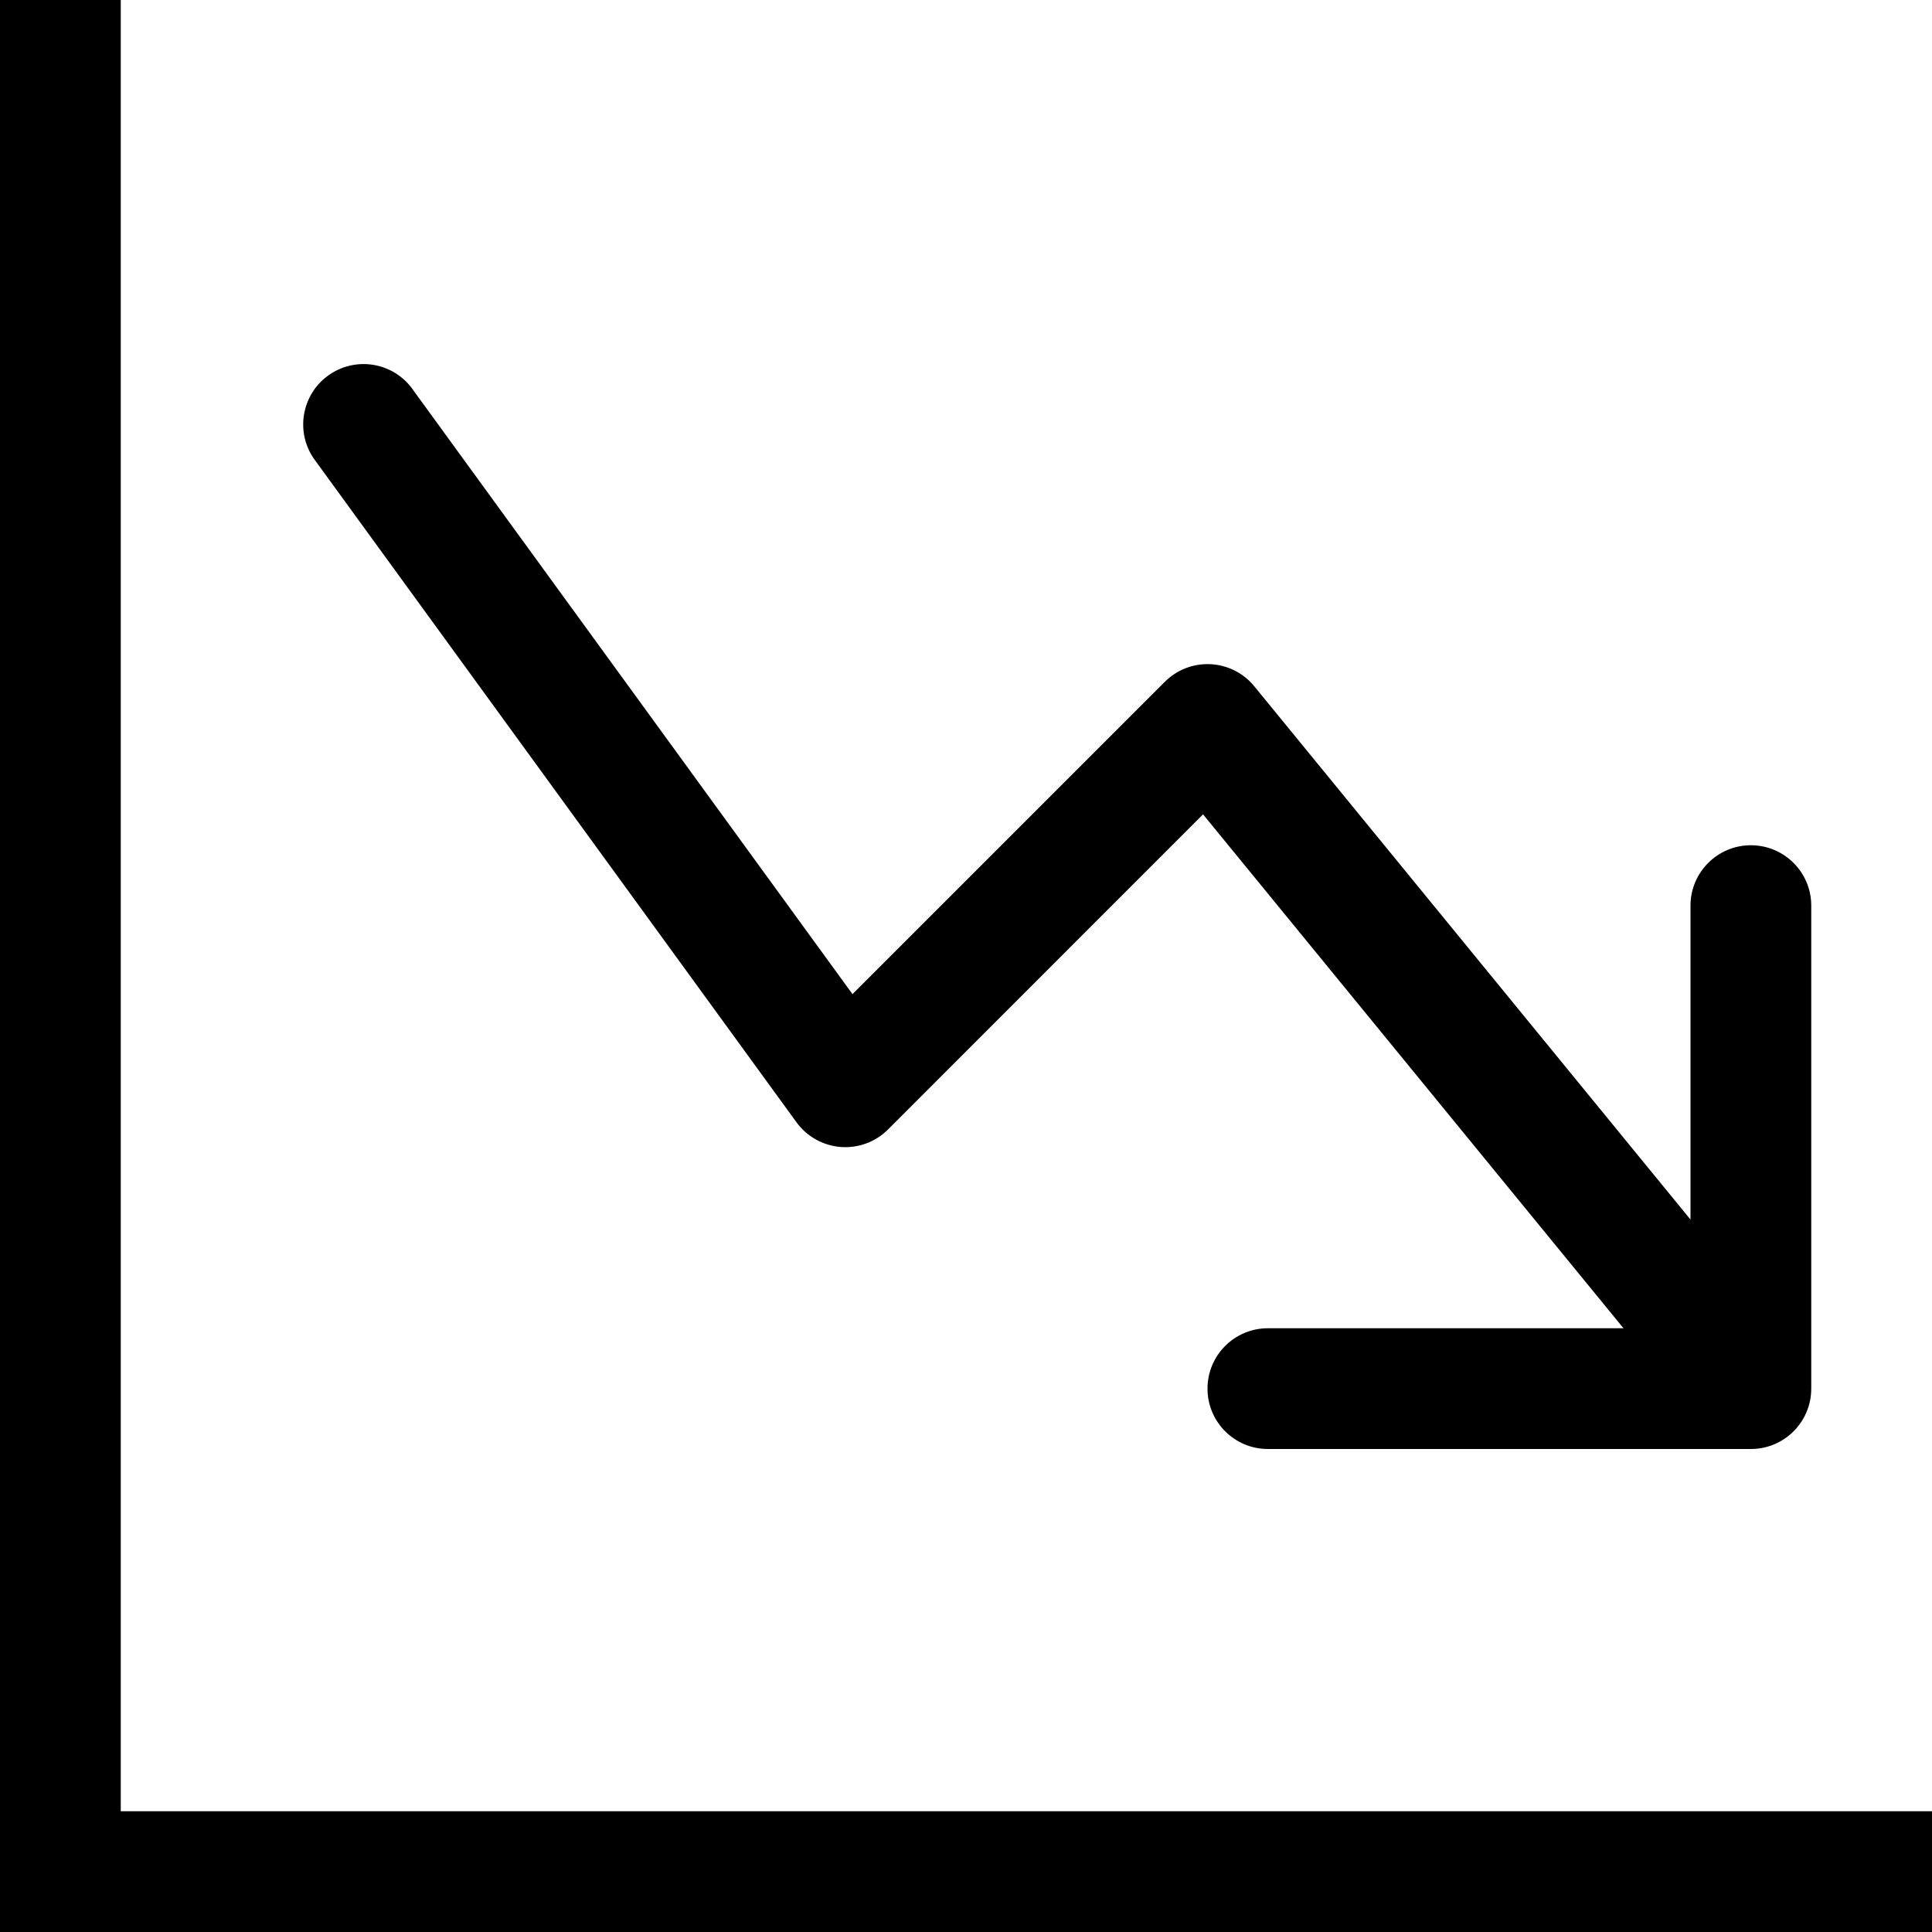
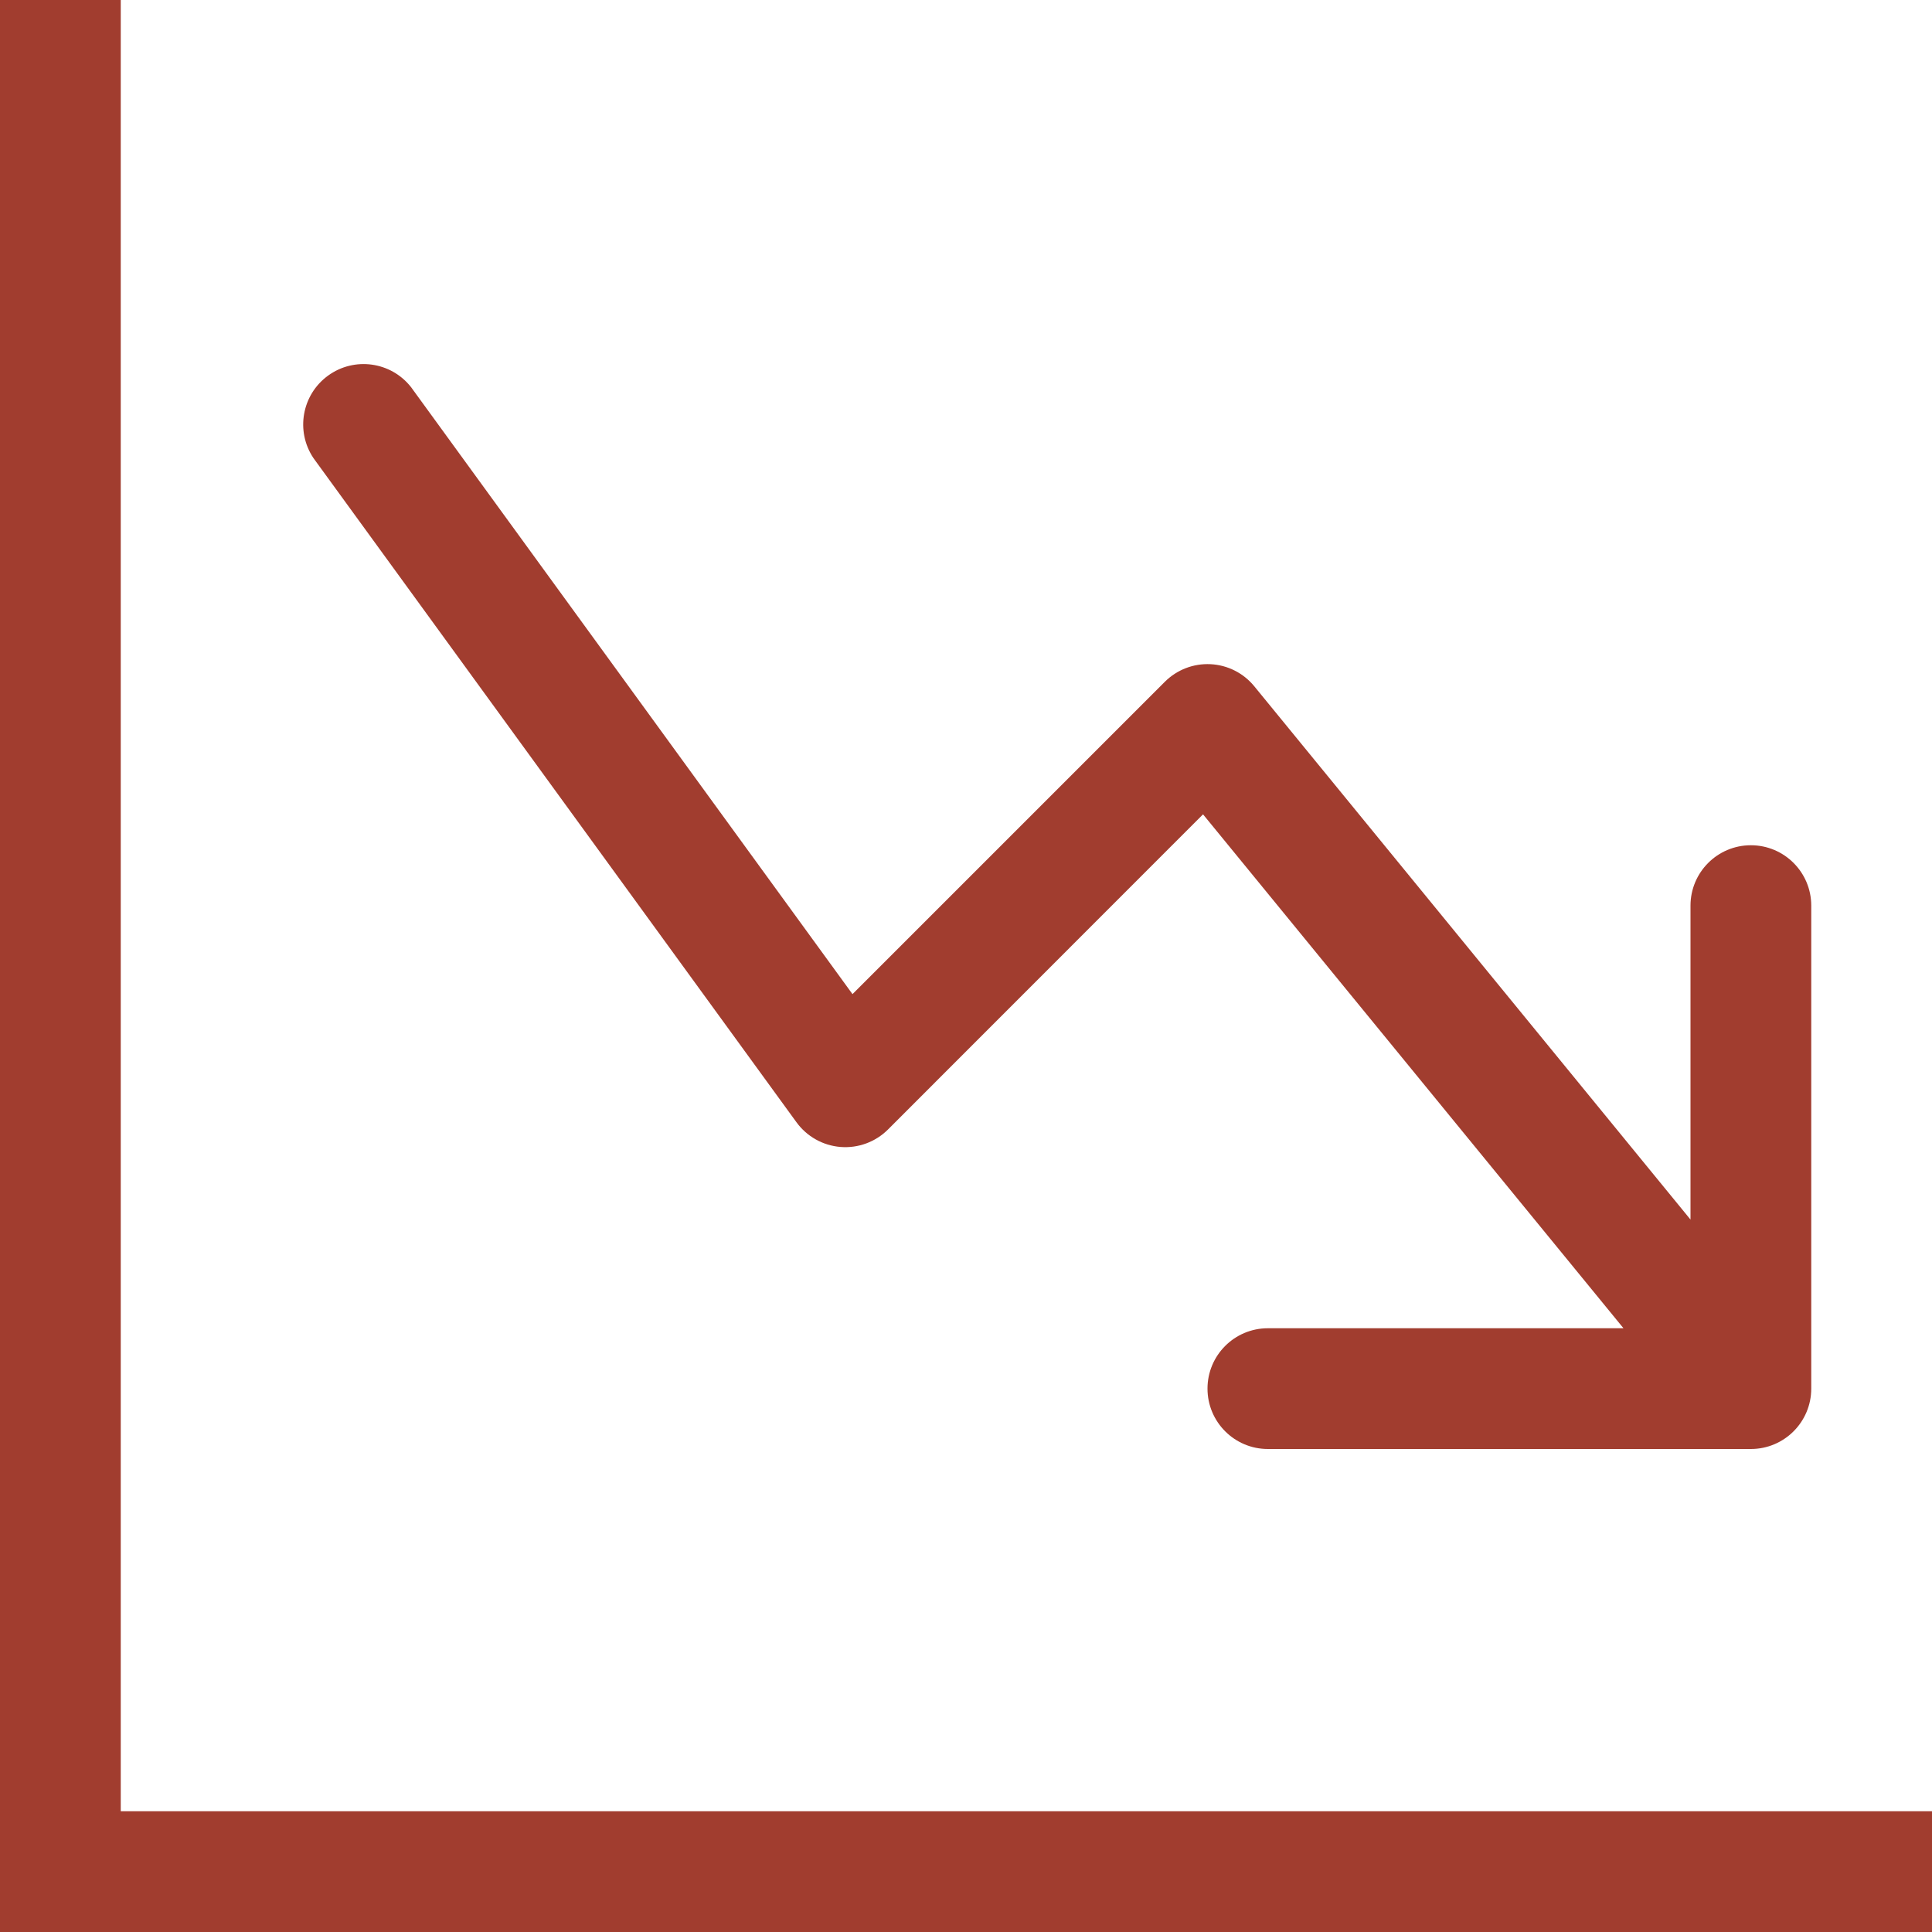
- <svg xmlns="http://www.w3.org/2000/svg" width="16" height="16" fill="currentColor" class="bi bi-graph-down-arrow" viewBox="0 0 16 16">
+ <svg xmlns="http://www.w3.org/2000/svg" width="16" height="16" fill="#A13D2F" class="bi bi-graph-down-arrow" viewBox="0 0 16 16">
  <path fill-rule="evenodd" d="M0 0h1v15h15v1H0zm10 11.5a.5.5 0 0 0 .5.5h4a.5.5 0 0 0 .5-.5v-4a.5.5 0 0 0-1 0v2.6l-3.613-4.417a.5.5 0 0 0-.74-.037L7.06 8.233 3.404 3.206a.5.5 0 0 0-.808.588l4 5.5a.5.5 0 0 0 .758.06l2.609-2.61L13.445 11H10.5a.5.5 0 0 0-.5.5" />
</svg>
